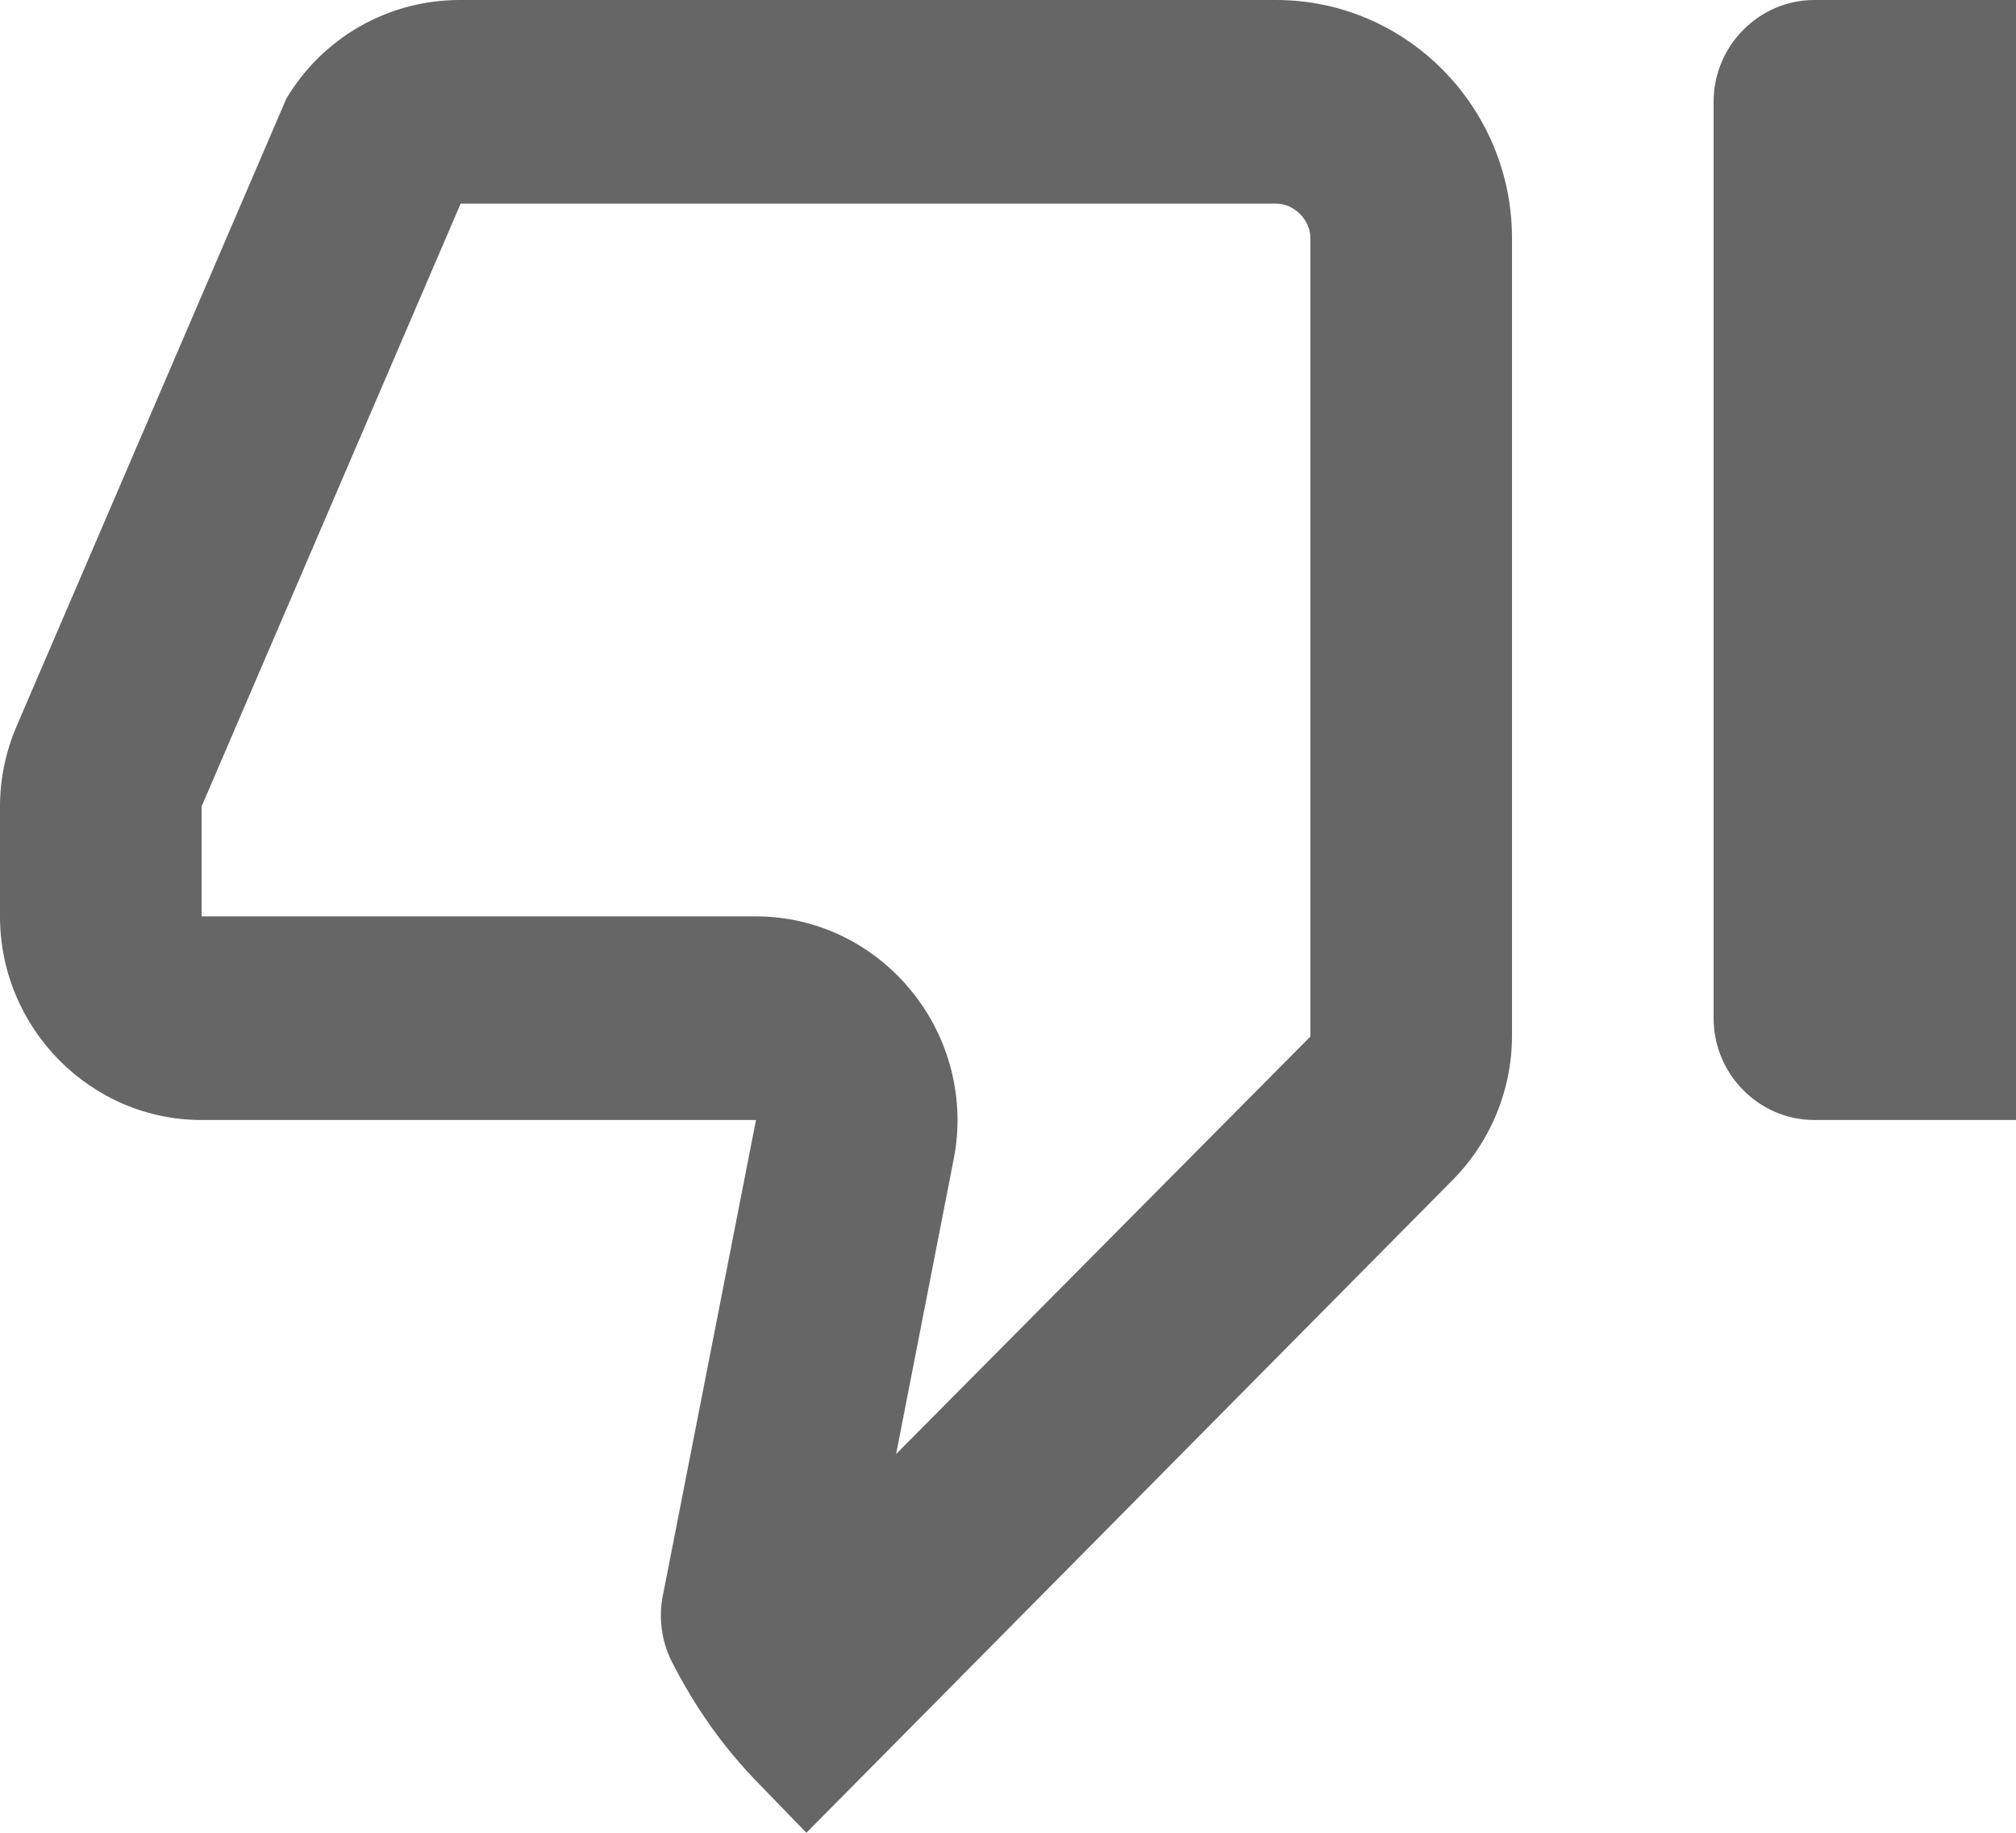
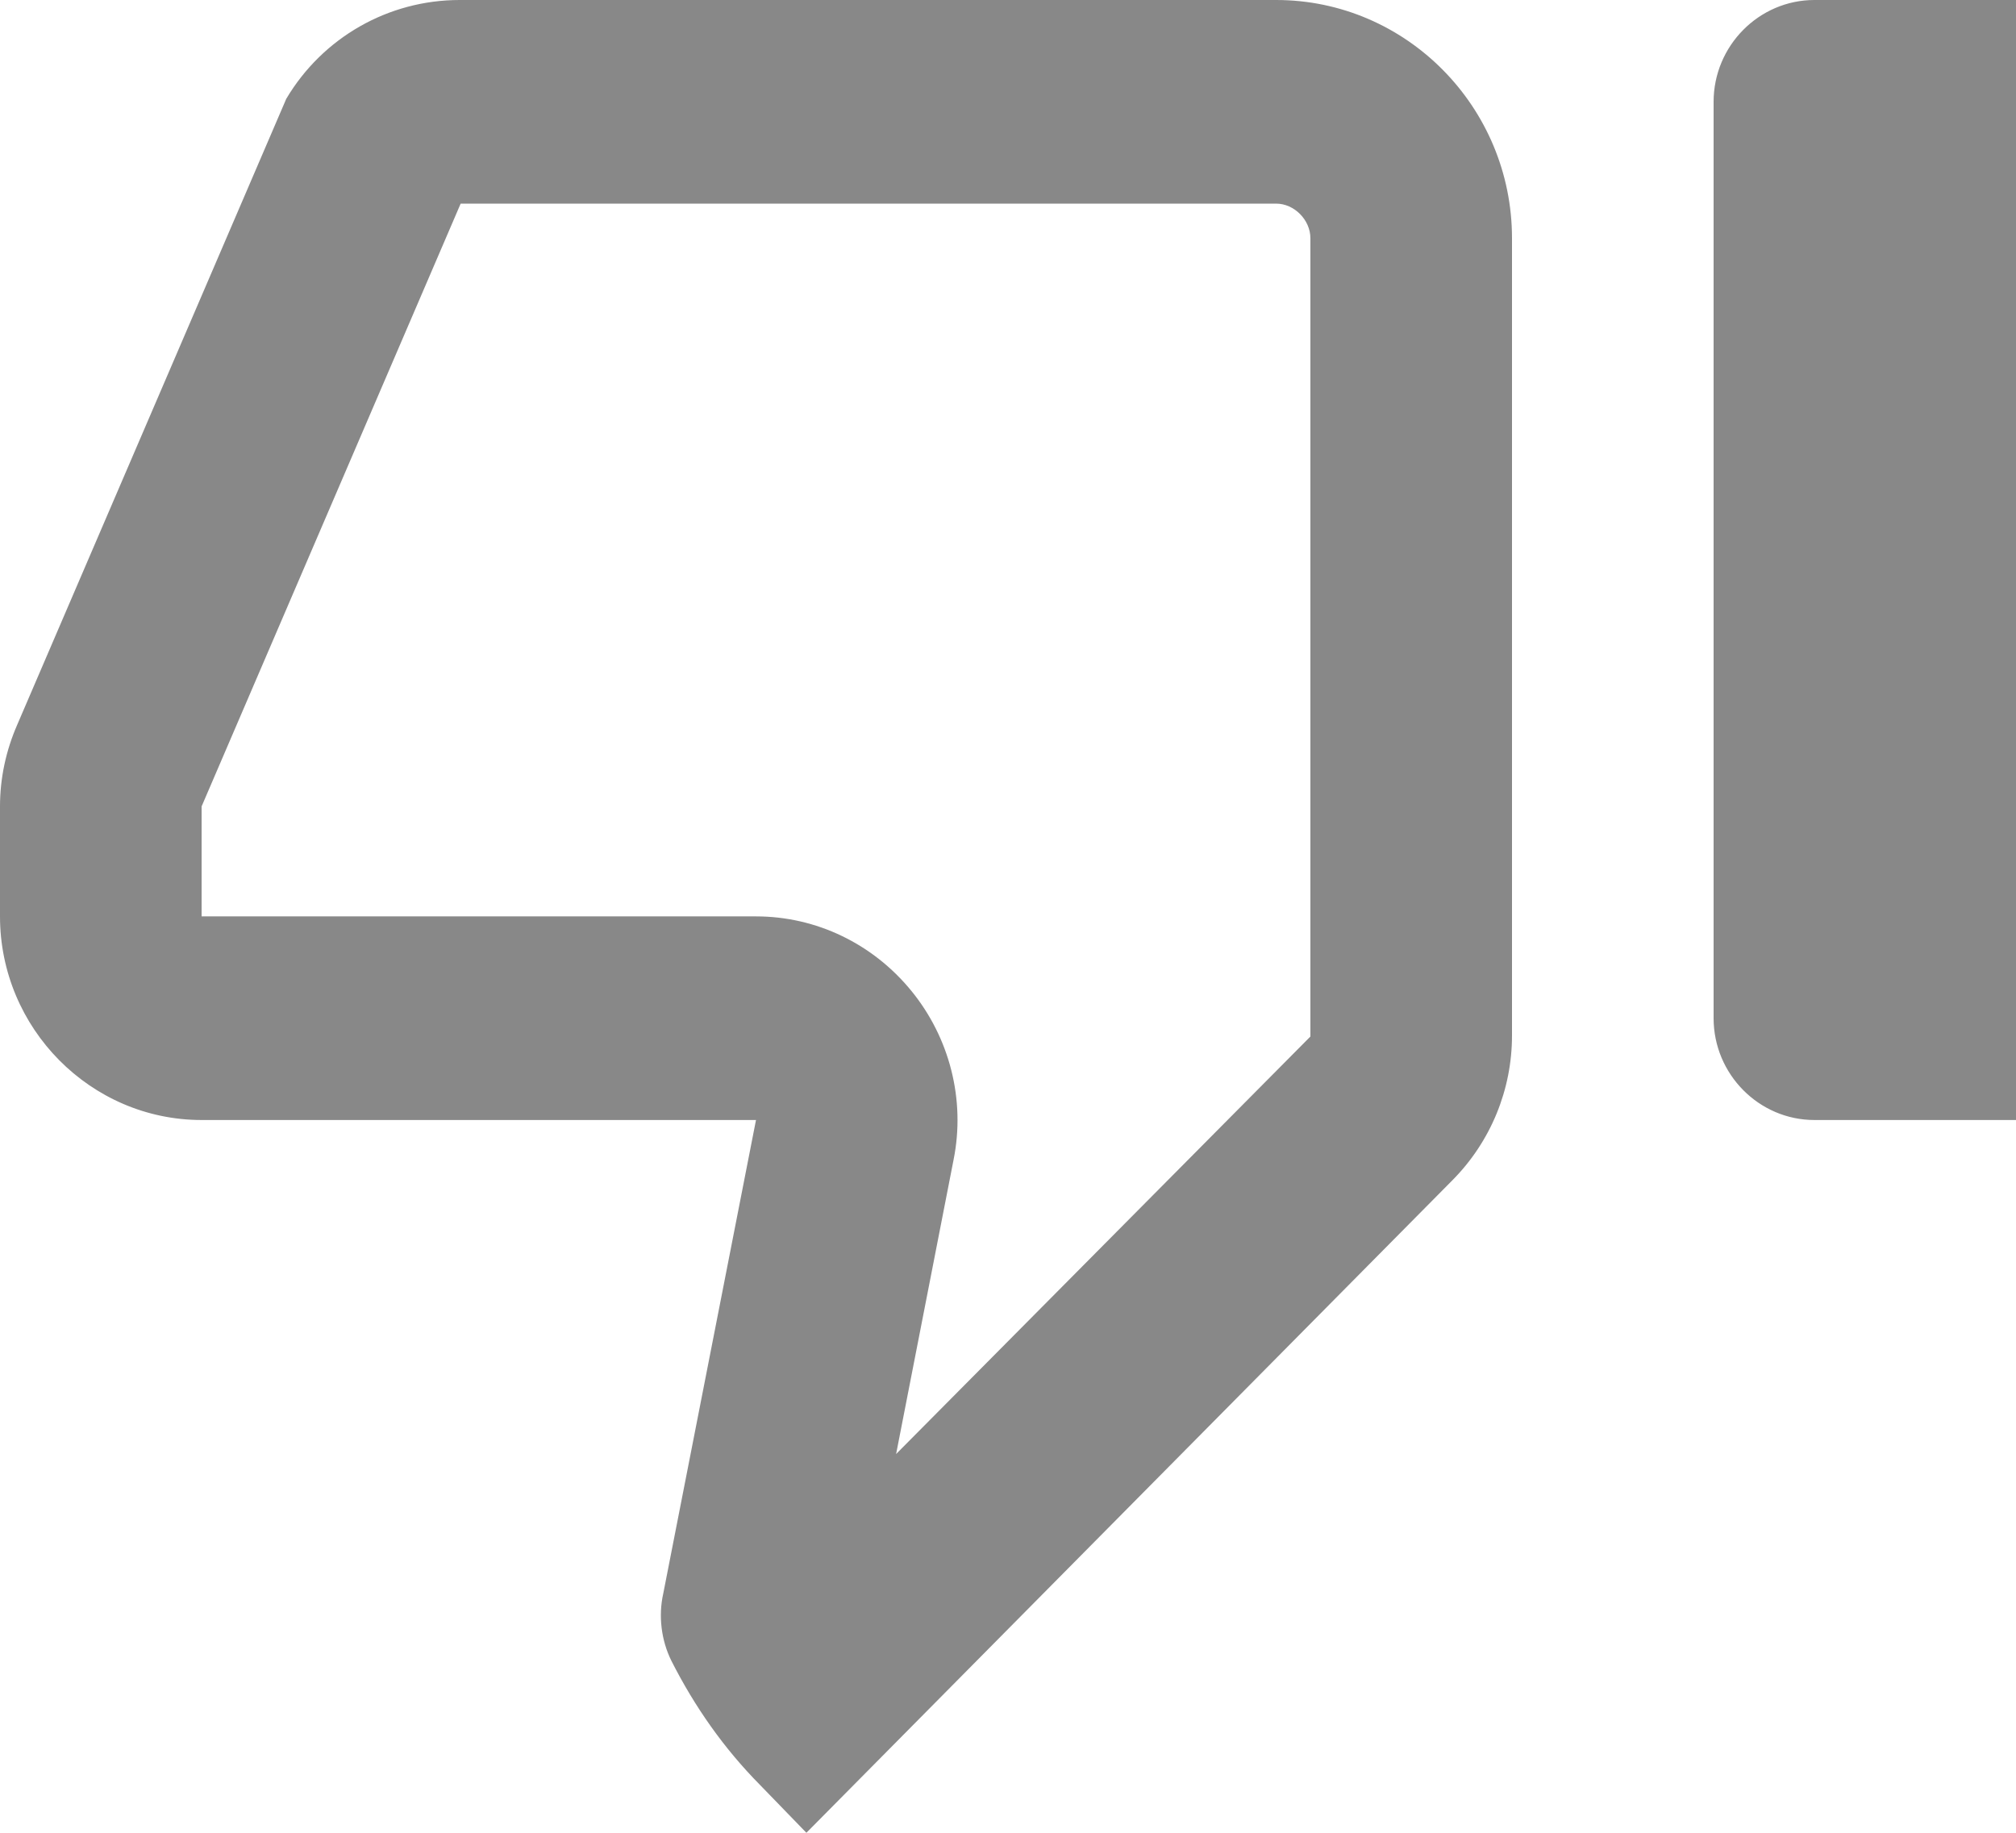
<svg xmlns="http://www.w3.org/2000/svg" width="22" height="20" viewBox="0 0 22 20" fill="none">
-   <path d="M9.779 15.867L10.406 12.656C10.538 12 10.362 11.322 9.944 10.811C9.526 10.3 8.91 10 8.25 10H2.2V8.8L5.027 2.222H13.926C14.124 2.222 14.3 2.4 14.3 2.6V11.311L9.779 15.867ZM8.8 20L15.851 12.878C16.269 12.456 16.5 11.889 16.5 11.3V2.6C16.5 1.167 15.345 0 13.926 0H5.016C4.235 0 3.52 0.411 3.124 1.078L0.187 7.911C0.066 8.189 0 8.489 0 8.8V10C0 11.222 0.99 12.222 2.2 12.222H8.25L7.238 17.389C7.183 17.633 7.216 17.9 7.326 18.122C7.579 18.622 7.898 19.078 8.294 19.478L8.8 20ZM19.8 12.222H22V0H19.8C19.195 0 18.7 0.5 18.7 1.111V11.111C18.7 11.722 19.195 12.222 19.8 12.222Z" fill="#666666" />
+   <path d="M9.779 15.867L10.406 12.656C10.538 12 10.362 11.322 9.944 10.811C9.526 10.3 8.91 10 8.25 10H2.2V8.8L5.027 2.222H13.926C14.124 2.222 14.3 2.4 14.3 2.6V11.311L9.779 15.867ZM8.8 20L15.851 12.878C16.269 12.456 16.5 11.889 16.5 11.3V2.6C16.5 1.167 15.345 0 13.926 0H5.016C4.235 0 3.52 0.411 3.124 1.078L0.187 7.911C0.066 8.189 0 8.489 0 8.8V10C0 11.222 0.99 12.222 2.2 12.222H8.25L7.238 17.389C7.183 17.633 7.216 17.9 7.326 18.122C7.579 18.622 7.898 19.078 8.294 19.478L8.8 20ZM19.8 12.222H22V0H19.8C19.195 0 18.7 0.5 18.7 1.111V11.111C18.7 11.722 19.195 12.222 19.8 12.222Z" fill="#888" />
</svg>
